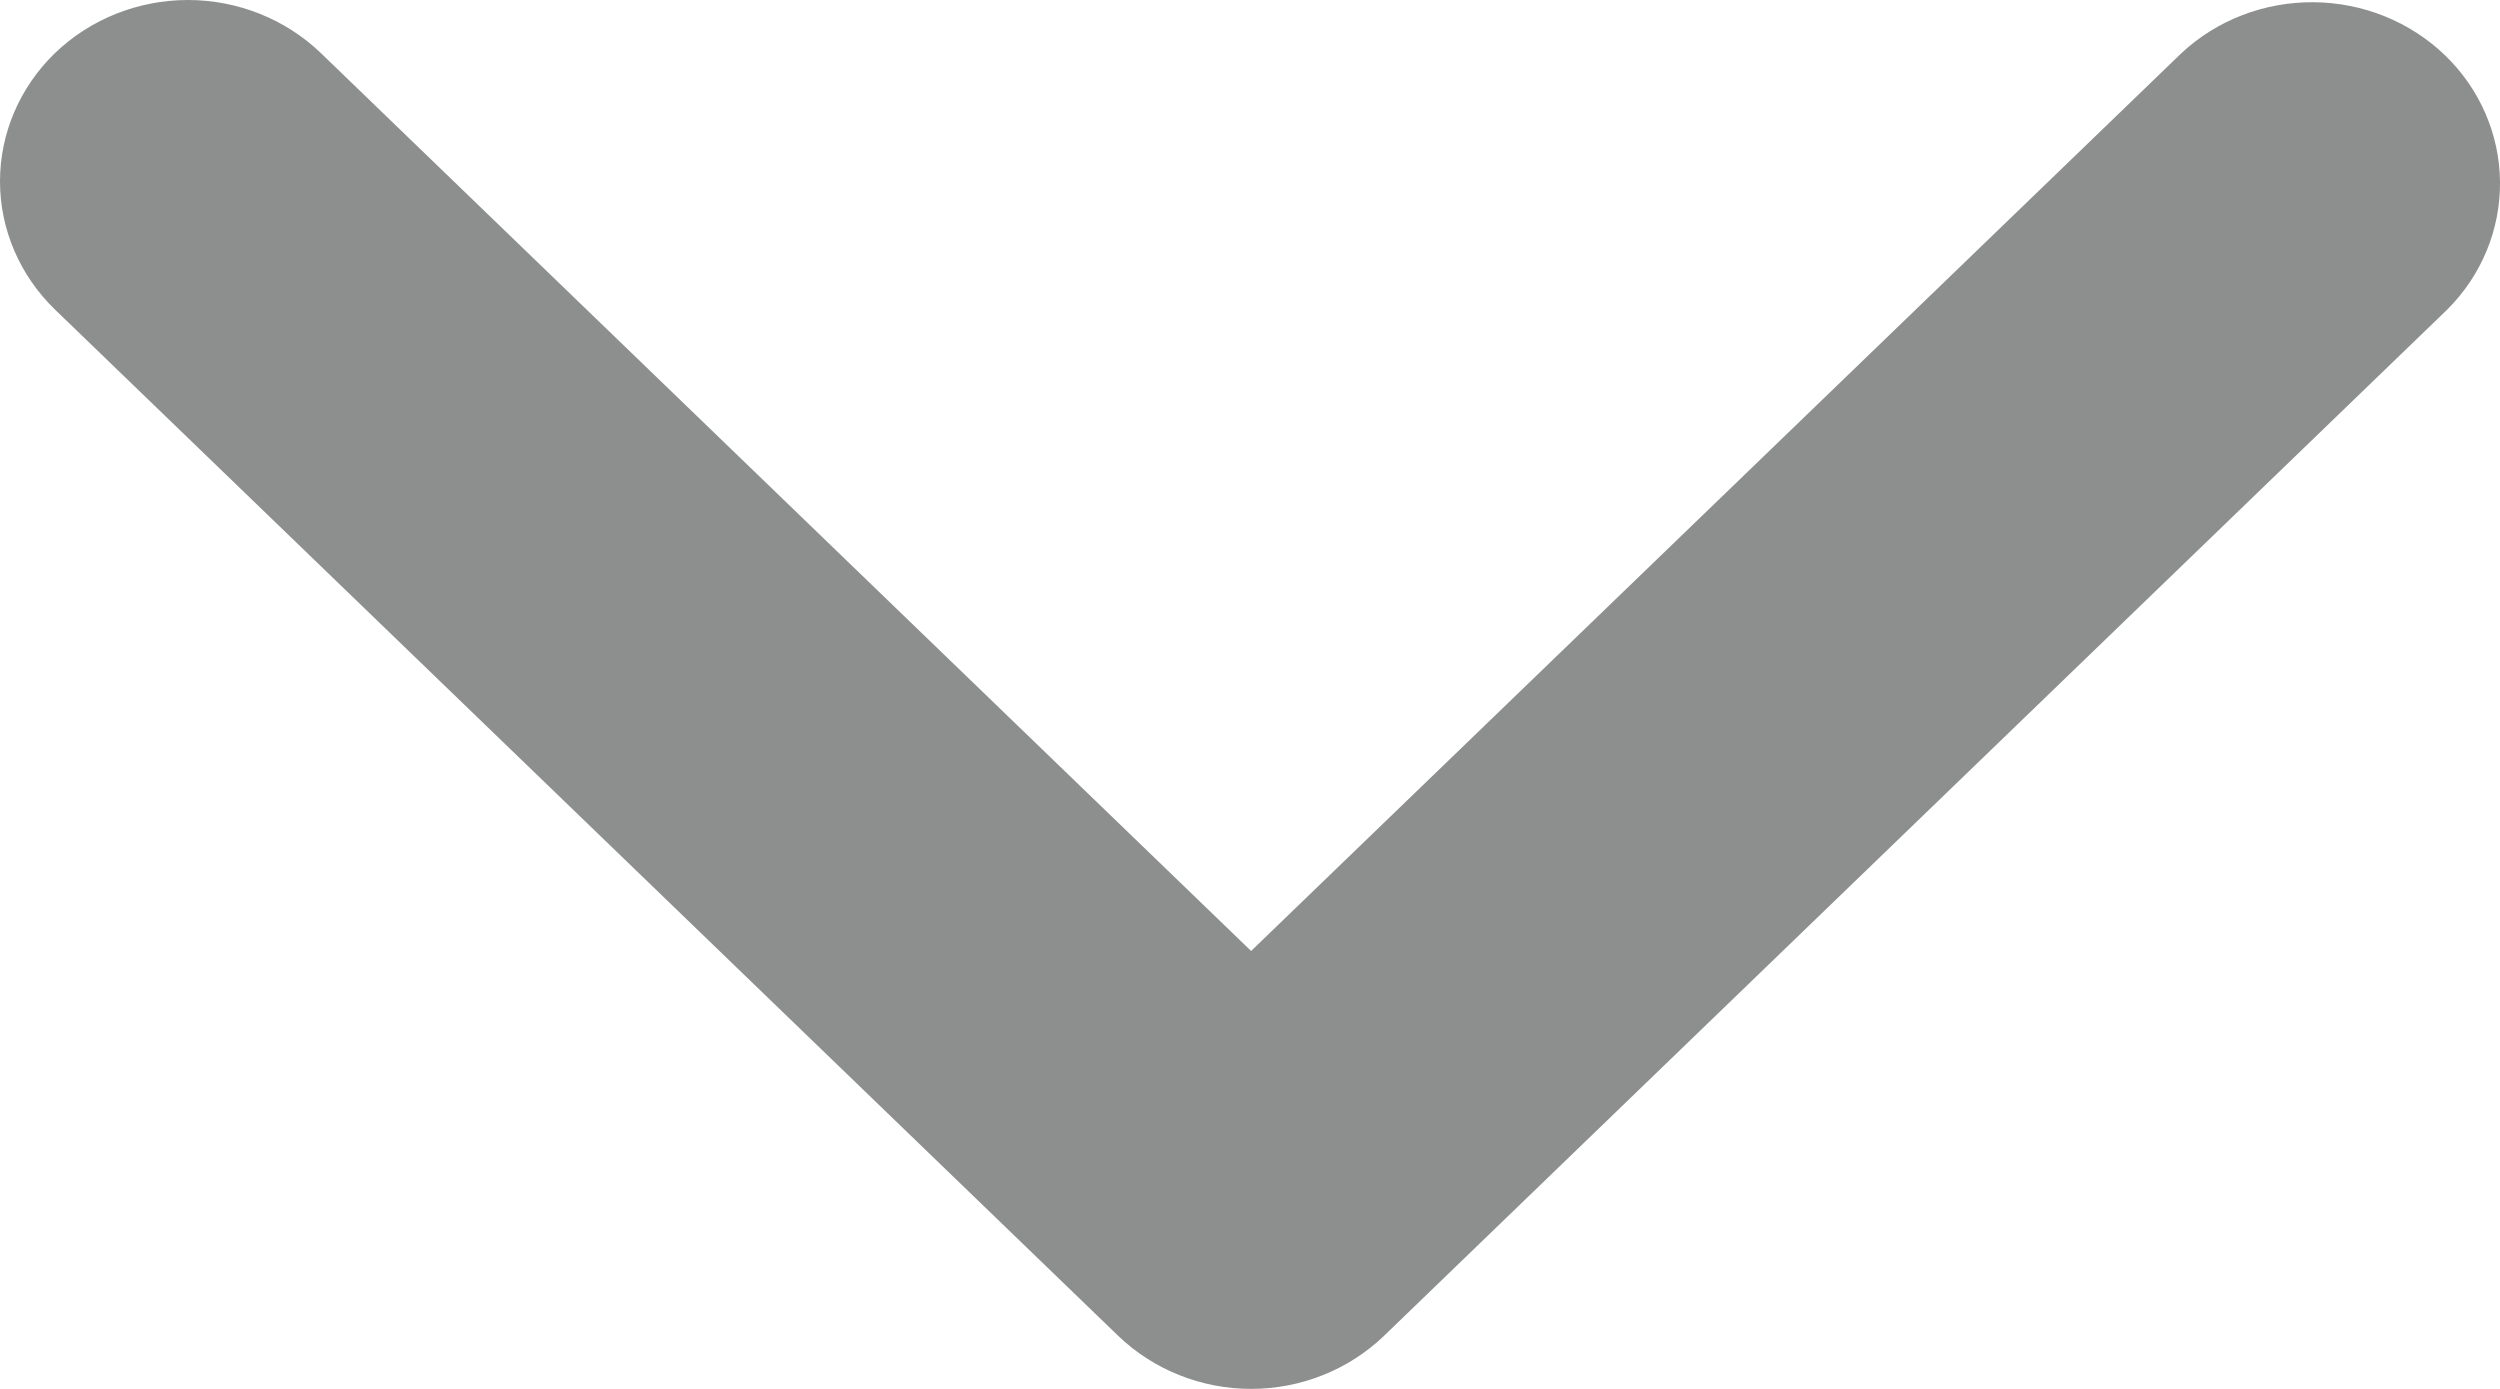
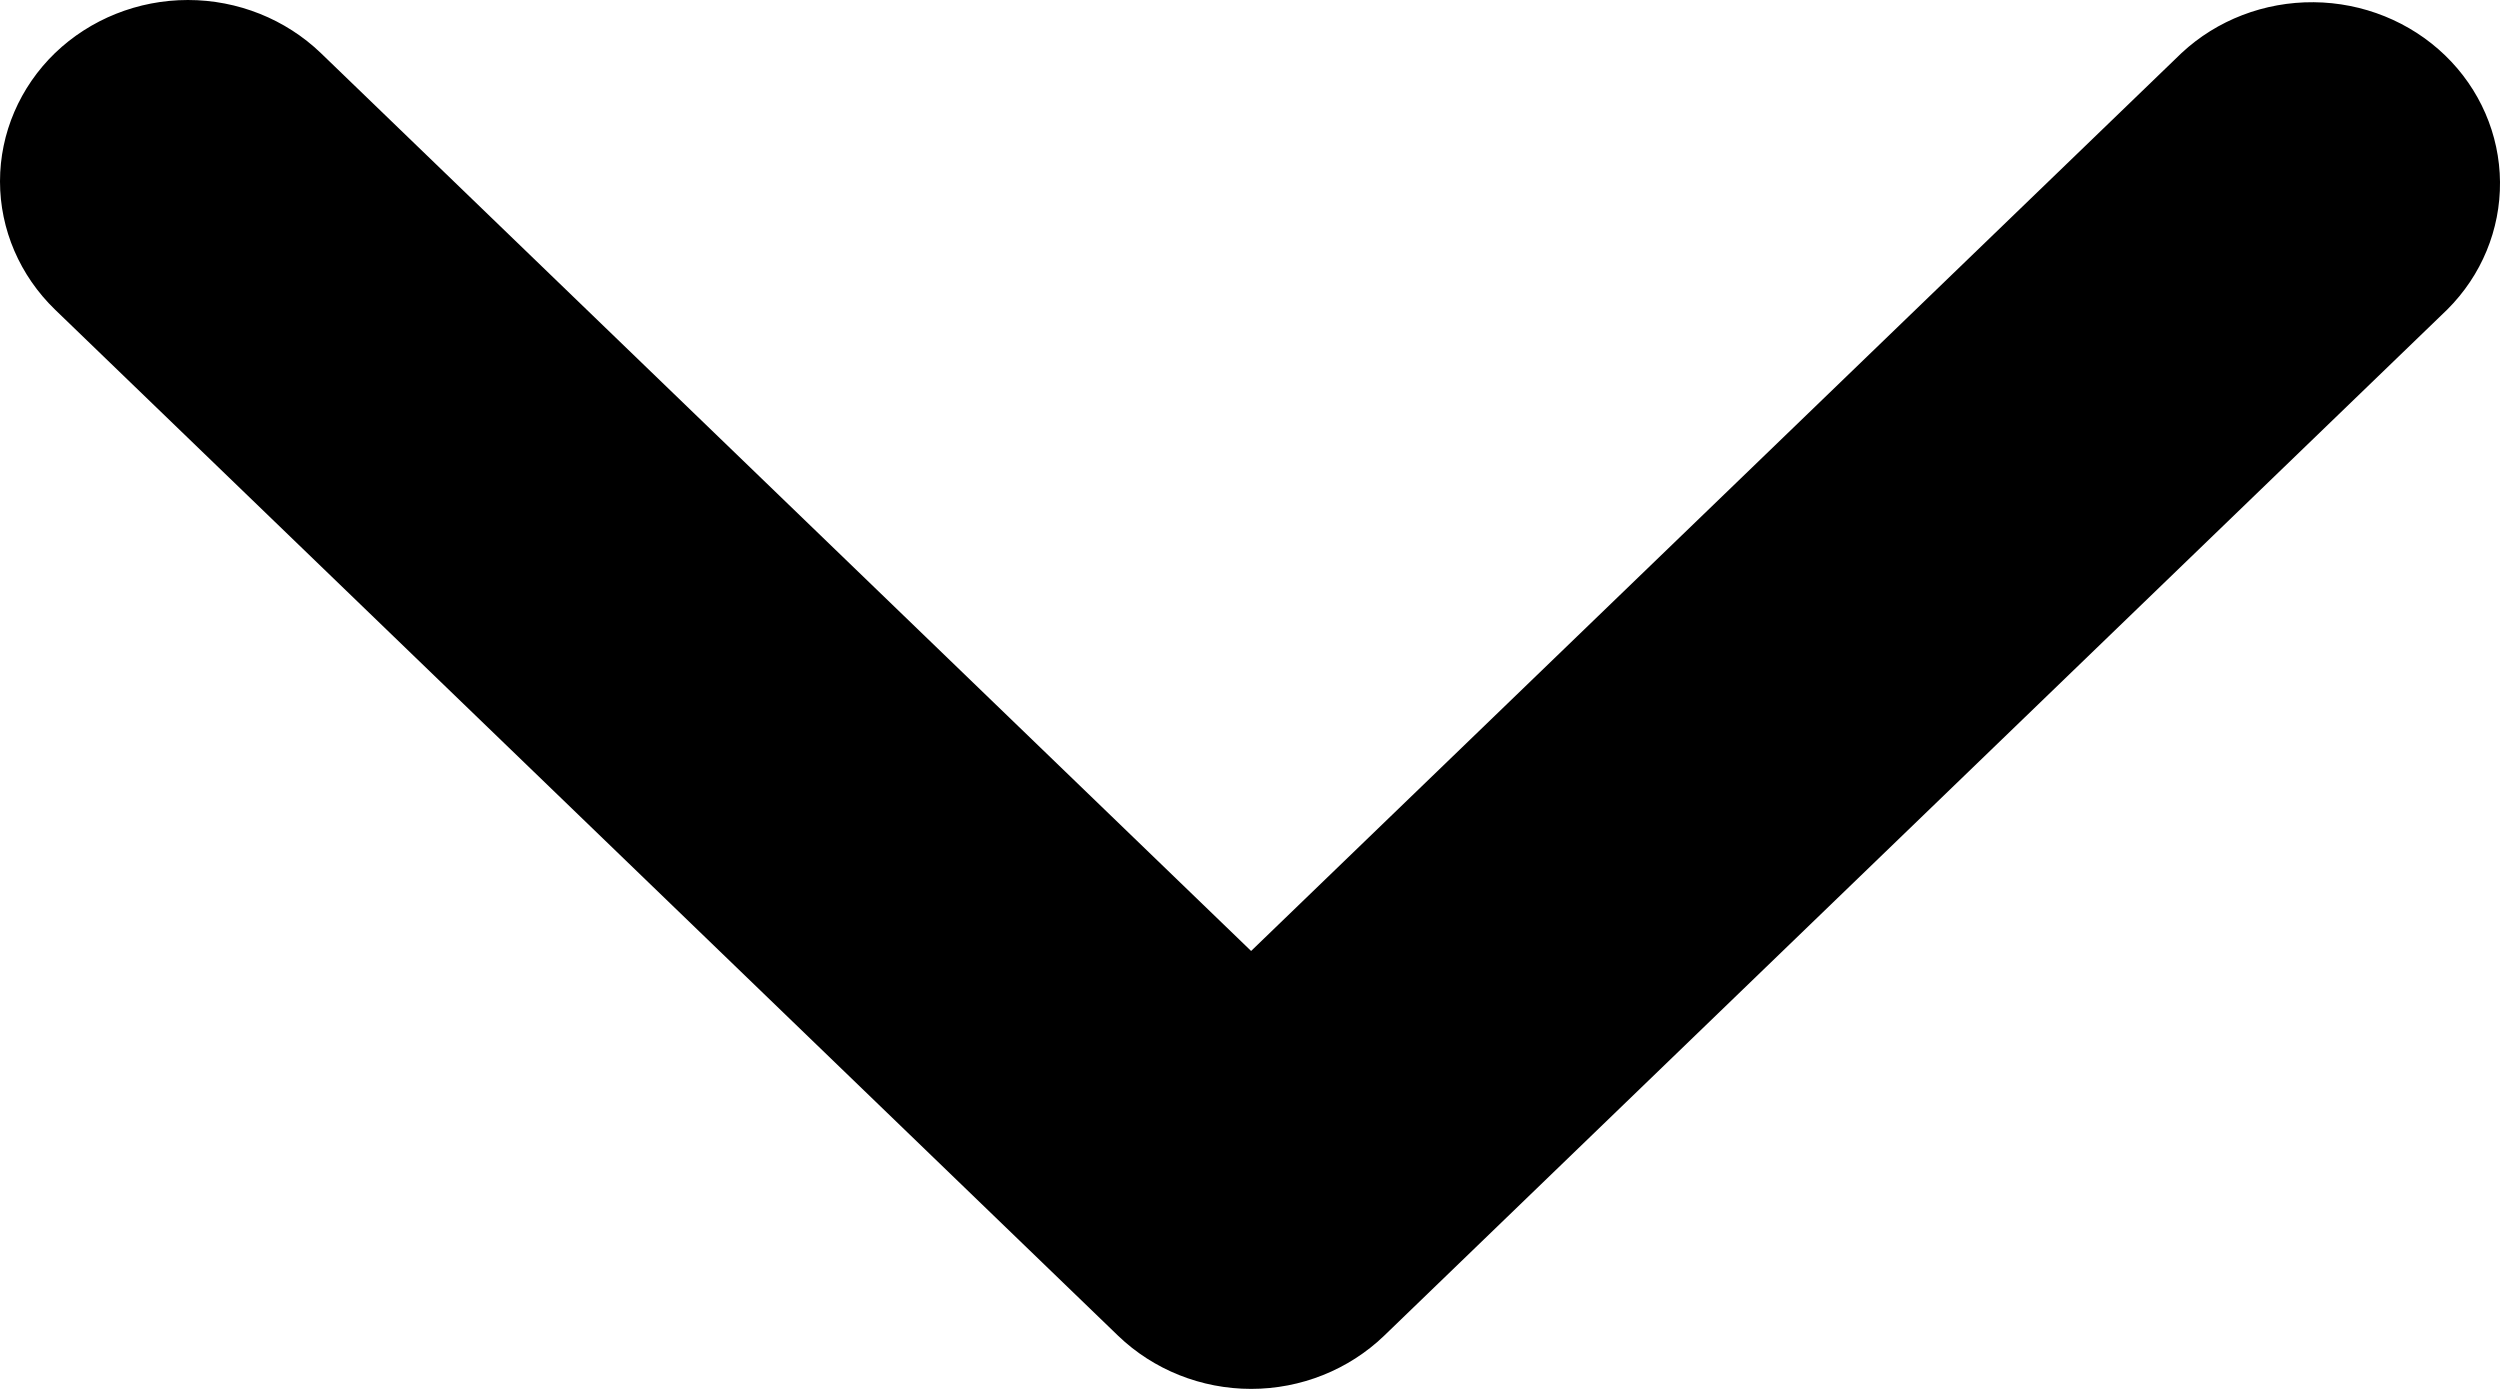
<svg xmlns="http://www.w3.org/2000/svg" width="18" height="10" viewBox="0 0 18 10" fill="none">
-   <path d="M0.396 0.382C0.65 0.138 0.994 0 1.353 0C1.712 0 2.056 0.138 2.31 0.382L9.008 6.847L15.707 0.382C15.962 0.144 16.304 0.013 16.659 0.016C17.013 0.019 17.353 0.156 17.604 0.398C17.855 0.64 17.997 0.968 18 1.31C18.003 1.653 17.867 1.983 17.62 2.229L9.965 9.618C9.711 9.862 9.367 10 9.008 10C8.649 10 8.305 9.862 8.051 9.618L0.396 2.229C0.143 1.984 0 1.652 0 1.306C0 0.959 0.143 0.627 0.396 0.382Z" fill="#8D8E8E" />
+   <path d="M0.396 0.382C0.65 0.138 0.994 0 1.353 0C1.712 0 2.056 0.138 2.31 0.382L9.008 6.847L15.707 0.382C15.962 0.144 16.304 0.013 16.659 0.016C17.013 0.019 17.353 0.156 17.604 0.398C17.855 0.64 17.997 0.968 18 1.31C18.003 1.653 17.867 1.983 17.62 2.229L9.965 9.618C9.711 9.862 9.367 10 9.008 10C8.649 10 8.305 9.862 8.051 9.618L0.396 2.229C0.143 1.984 0 1.652 0 1.306C0 0.959 0.143 0.627 0.396 0.382Z" fill="currentColor" />
</svg>
